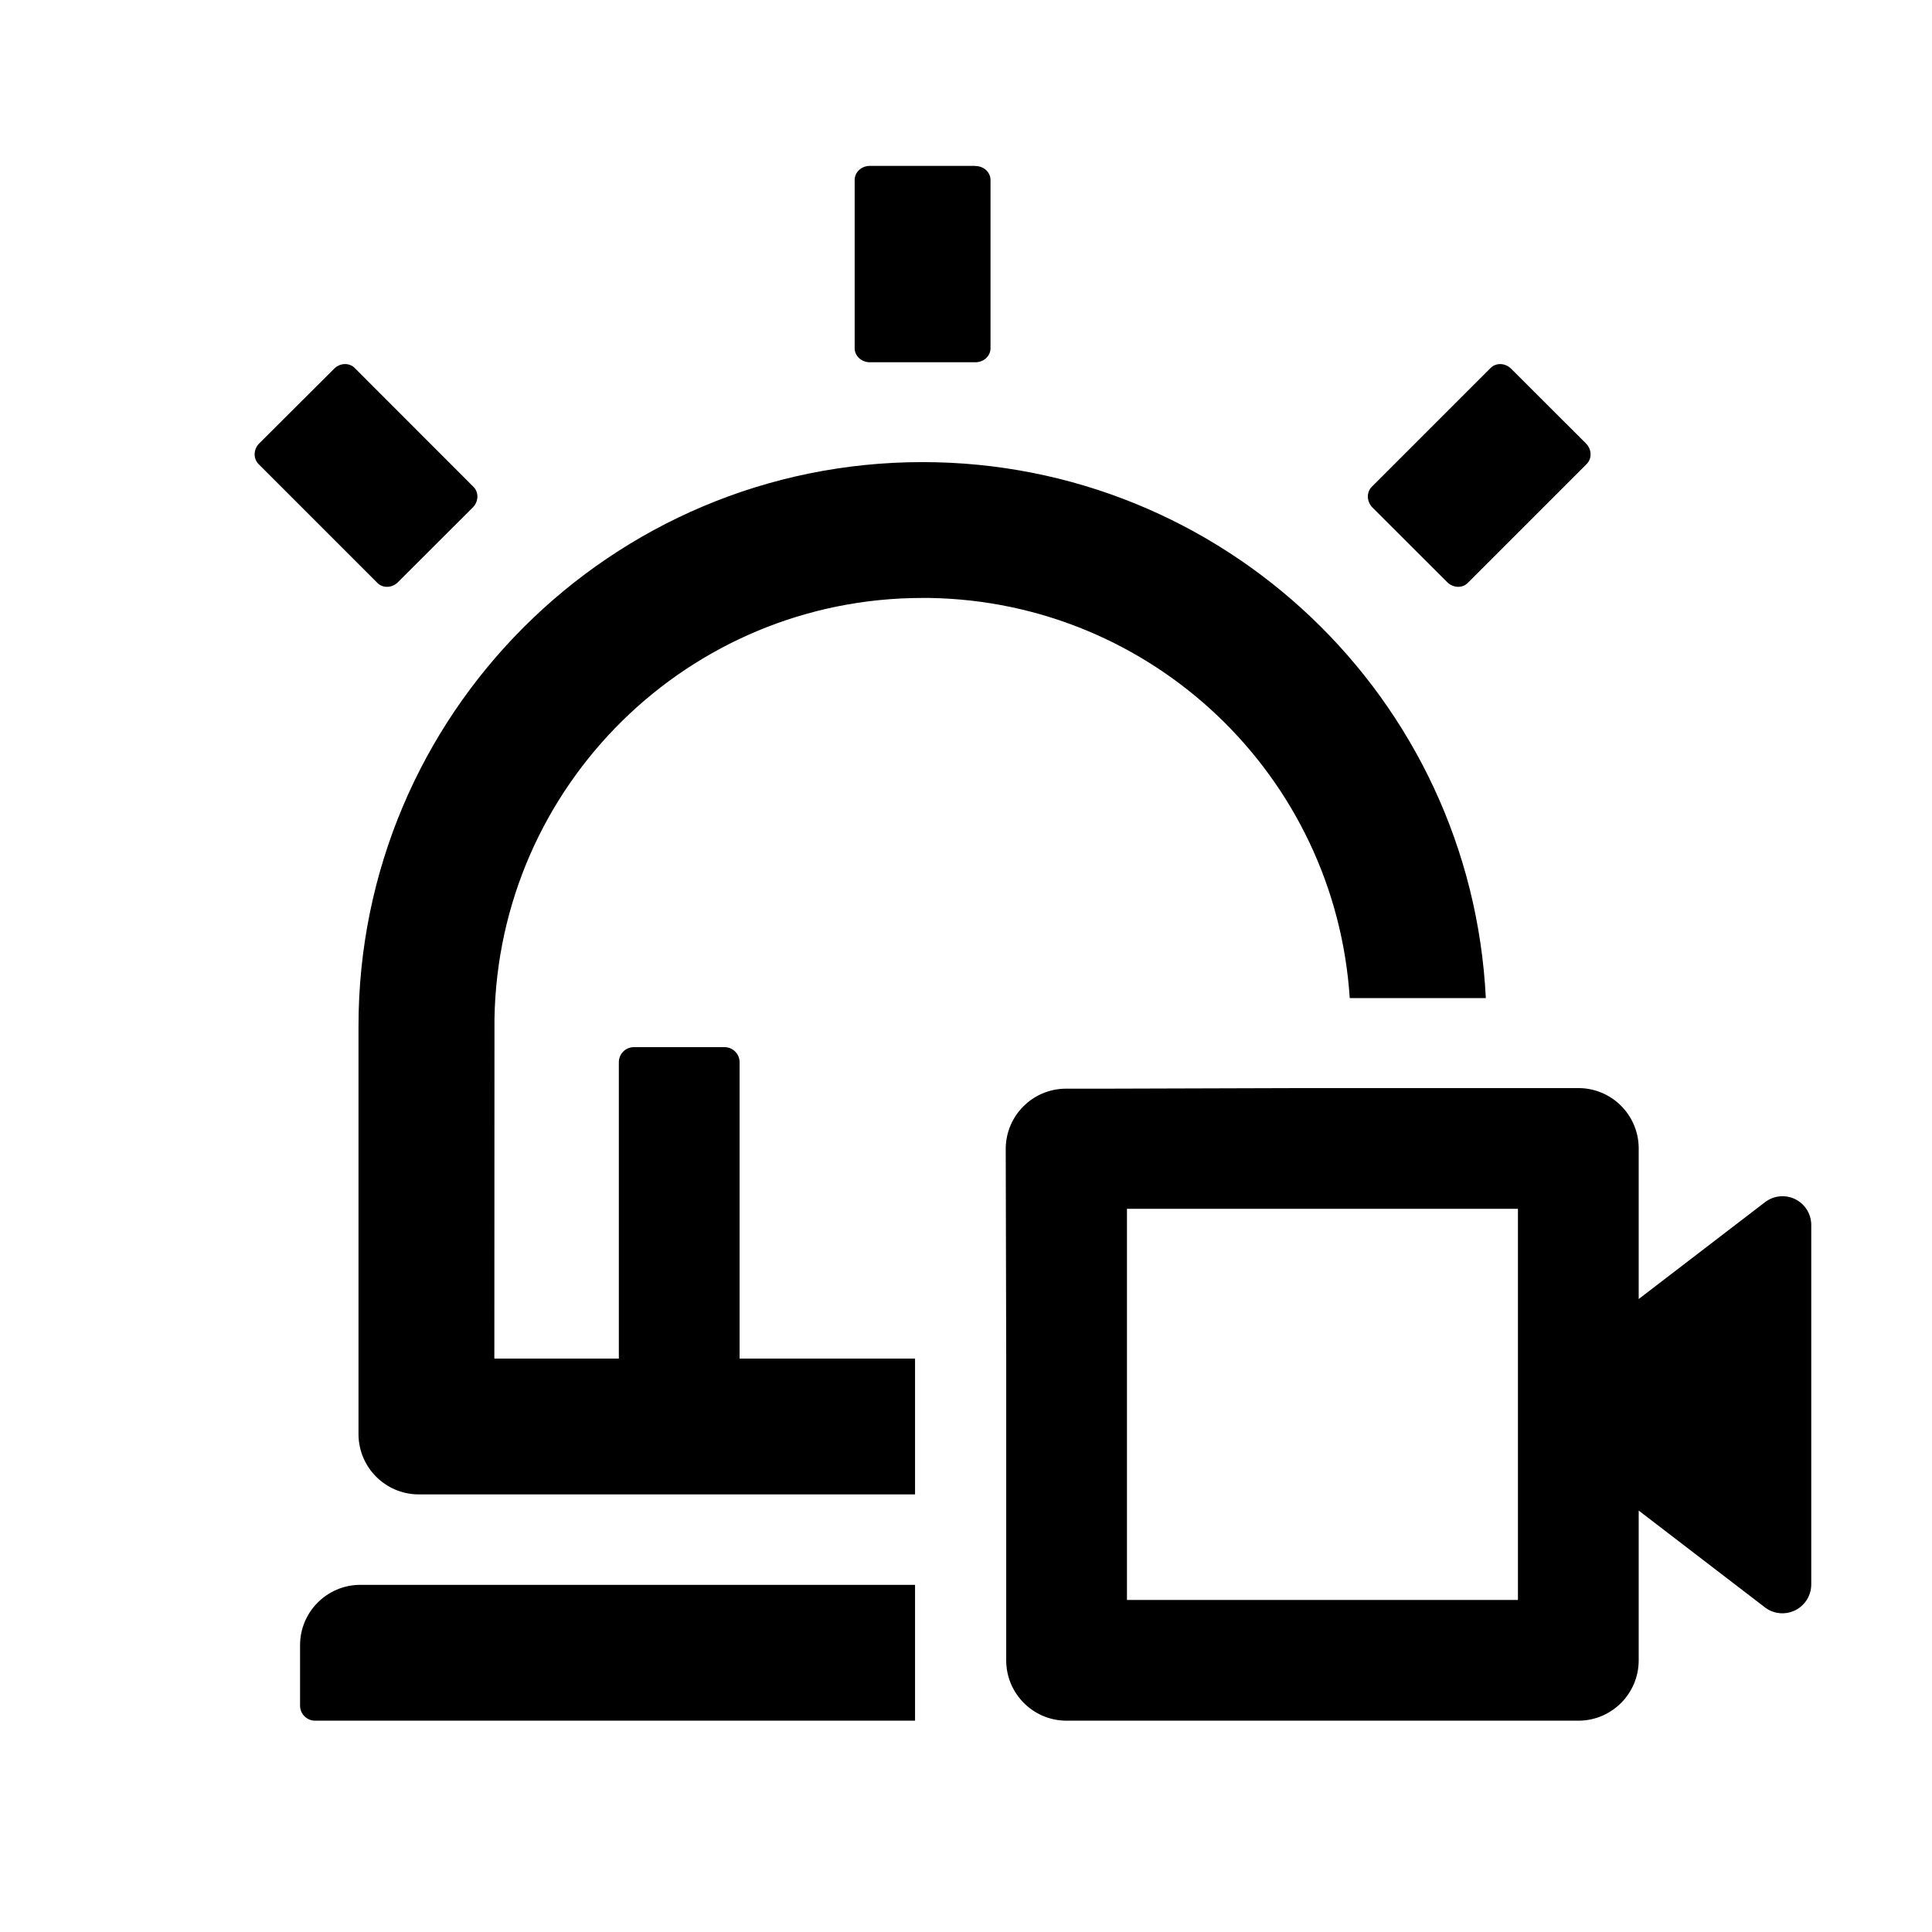
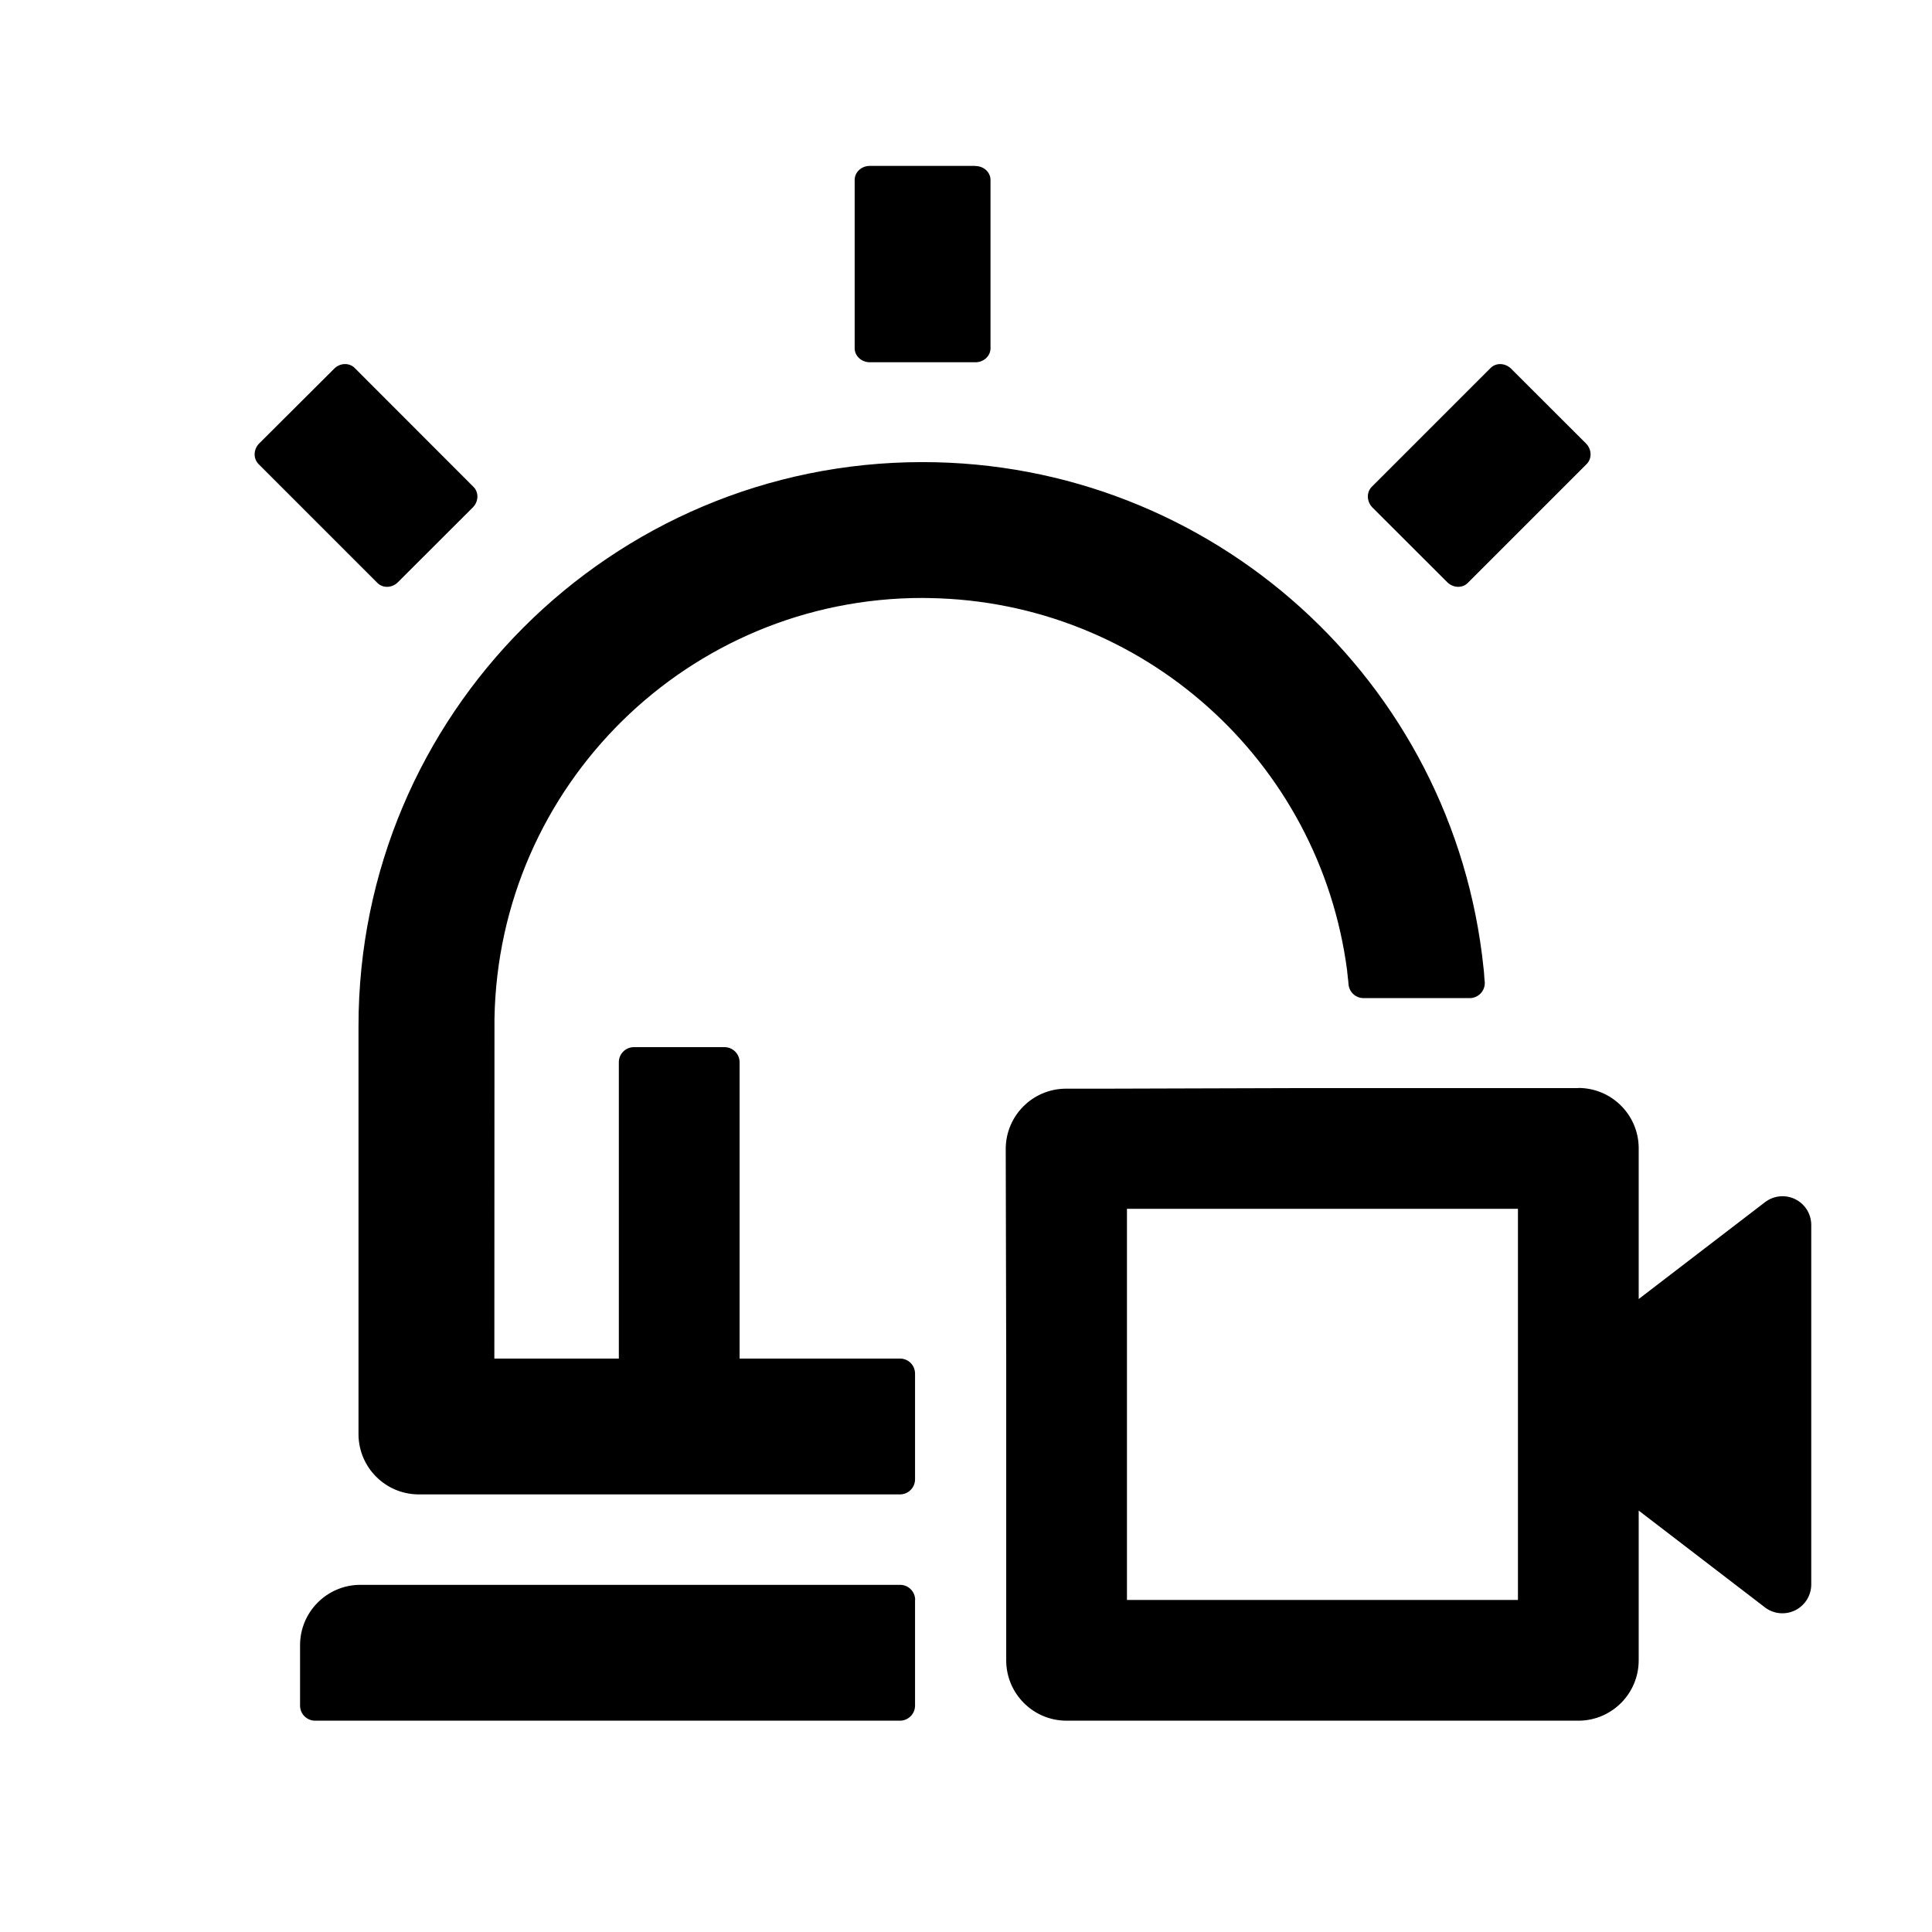
- <svg xmlns="http://www.w3.org/2000/svg" t="1677643169519" class="icon" viewBox="0 0 1024 1024" version="1.1" p-id="1312" width="200" height="200">
-   <path d="M484.992 840v72H167.04a8 8 0 0 1-8-7.744V872a32 32 0 0 1 31.488-32h294.528z m351.552-263.296a32 32 0 0 1 32 31.424v80.384l66.944-51.328A15.232 15.232 0 0 1 960 648.896v190.976a15.296 15.296 0 0 1-24.192 12.352l-0.32-0.256-66.944-51.328V880a32 32 0 0 1-31.424 32H565.312a32 32 0 0 1-32-31.488V720.256l-0.256-111.808a32 32 0 0 1 31.488-31.424H584l108.288-0.32h144.256z m-32 64H597.312V848h207.232V640.704zM488.96 244.928a298.88 298.88 0 0 1 298.56 284.096h-72.128a226.88 226.88 0 0 0-222.72-212.096h-3.712a226.88 226.88 0 0 0-226.88 223.104v3.776l-0.064 176.256H328V563.008c0-4.48 3.584-8 8-8h48c4.416 0 8 3.584 8 8v157.056h92.992v72H221.44a32 32 0 0 1-31.424-31.488V543.808a298.88 298.88 0 0 1 298.88-298.88z m311.808-49.664l0.192 0.192 39.616 39.552c3.072 3.072 3.264 7.808 0.576 10.752l-0.192 0.192-63.04 63.04c-2.816 2.816-7.552 2.688-10.688-0.256l-0.192-0.192-39.616-39.552c-3.008-3.072-3.264-7.808-0.576-10.752l0.192-0.192 63.04-63.04c2.816-2.816 7.552-2.688 10.688 0.256z m-612.992-0.448l0.192 0.192 62.976 63.04c2.88 2.88 2.752 7.616-0.192 10.752l-0.192 0.192-39.616 39.552c-3.008 3.072-7.744 3.328-10.688 0.64l-0.192-0.192-63.04-63.04c-2.816-2.88-2.752-7.616 0.192-10.752l0.192-0.192 39.68-39.552c3.008-3.072 7.744-3.328 10.688-0.64zM516.992 88c4.352 0 7.872 3.2 8 7.168v89.408c0 4.032-3.456 7.296-7.68 7.424h-56.32c-4.288 0-7.872-3.2-8-7.168V95.36c0-4.032 3.456-7.296 7.744-7.424h56.256z" p-id="1313" />
+ <svg xmlns="http://www.w3.org/2000/svg" t="1679048061341" class="icon" viewBox="0 0 1024 1024" version="1.1" p-id="3192" width="200" height="200">
+   <path d="M484.992 848v56a8 8 0 0 1-8 8H167.04a8 8 0 0 1-8-7.744V872a32 32 0 0 1 31.488-32H477.12c4.352 0 7.936 3.584 7.936 8z m351.552-271.36a32 32 0 0 1 32 31.488v80.384l66.944-51.328A15.232 15.232 0 0 1 960 648.896v190.976a15.296 15.296 0 0 1-24.192 12.352l-0.32-0.256-66.944-51.328V880a32 32 0 0 1-31.424 32H565.312a32 32 0 0 1-32-31.488V720.256l-0.256-111.808a32 32 0 0 1 31.488-31.424H584l108.288-0.32h144.256z m-32 64.064H597.312V848h207.232V640.704zM488.96 244.928a298.88 298.88 0 0 1 297.344 268.16l0.128 1.152 0.128 1.344 0.128 1.984 0.128 1.664 0.128 1.152a8 8 0 0 1-8 8.64h-56.192a8 8 0 0 1-8-7.296l-0.192-2.176-0.192-1.472-0.128-1.344-0.192-1.6v-0.384a226.944 226.944 0 0 0-221.376-197.76l-3.712-0.064a226.88 226.88 0 0 0-226.88 223.104v3.776l-0.064 176.256H328V563.008c0-4.48 3.584-8 8-8h48c4.416 0 8 3.584 8 8v157.056h84.992c4.48 0 8 3.584 8 8v56a8 8 0 0 1-8 8H221.44a32 32 0 0 1-31.424-31.488V543.808a298.88 298.88 0 0 1 298.88-298.88z m311.808-49.664l0.192 0.192 39.616 39.552c3.072 3.072 3.264 7.808 0.576 10.752l-0.192 0.192-63.04 63.04c-2.816 2.816-7.552 2.688-10.688-0.256l-0.192-0.192-39.616-39.552c-3.008-3.072-3.264-7.808-0.576-10.752l0.192-0.192 63.04-63.04c2.816-2.816 7.552-2.688 10.688 0.256z m-612.992-0.448l0.192 0.192 62.976 63.04c2.88 2.88 2.752 7.616-0.192 10.752l-0.192 0.192-39.616 39.552c-3.008 3.072-7.744 3.328-10.688 0.64l-0.192-0.192-63.04-63.04c-2.816-2.88-2.752-7.616 0.192-10.752l0.192-0.192 39.68-39.552c3.008-3.072 7.744-3.328 10.688-0.64zM516.992 88c4.352 0 7.872 3.2 8 7.168v89.408c0 4.032-3.456 7.296-7.68 7.424h-56.32c-4.288 0-7.872-3.2-8-7.168V95.36c0-4.032 3.456-7.296 7.744-7.424h56.256z" p-id="3193" />
</svg>
